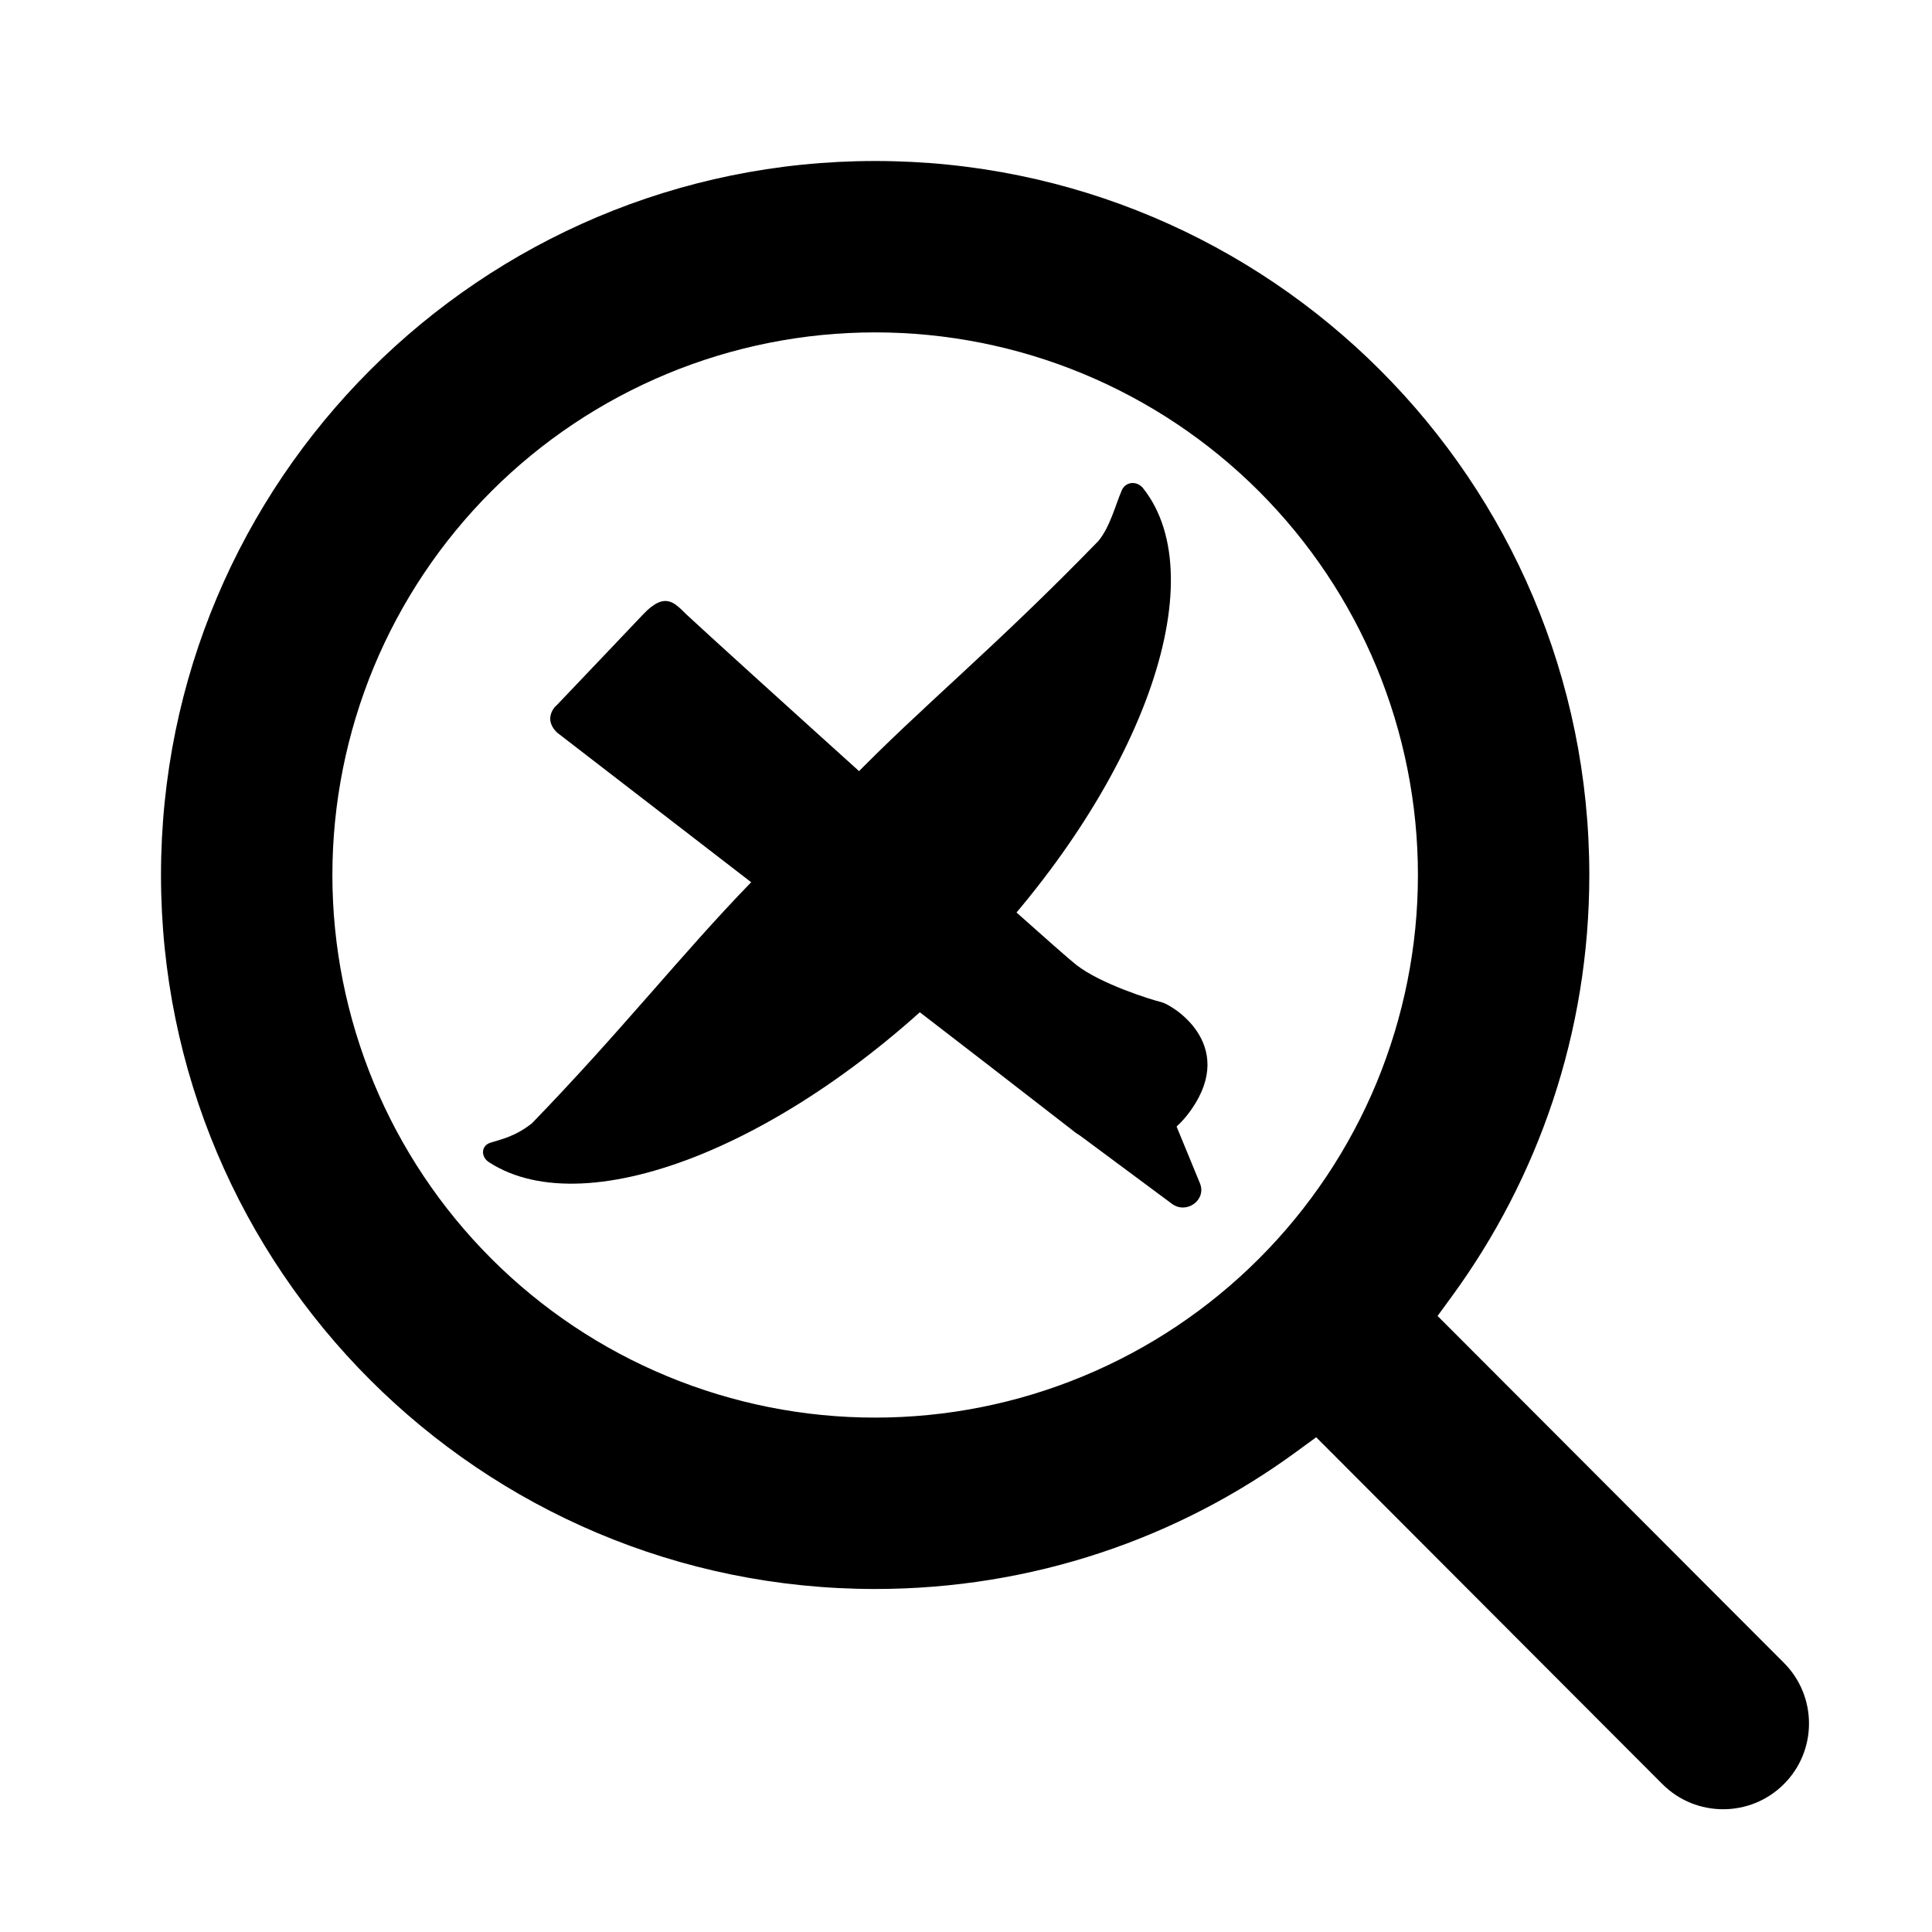
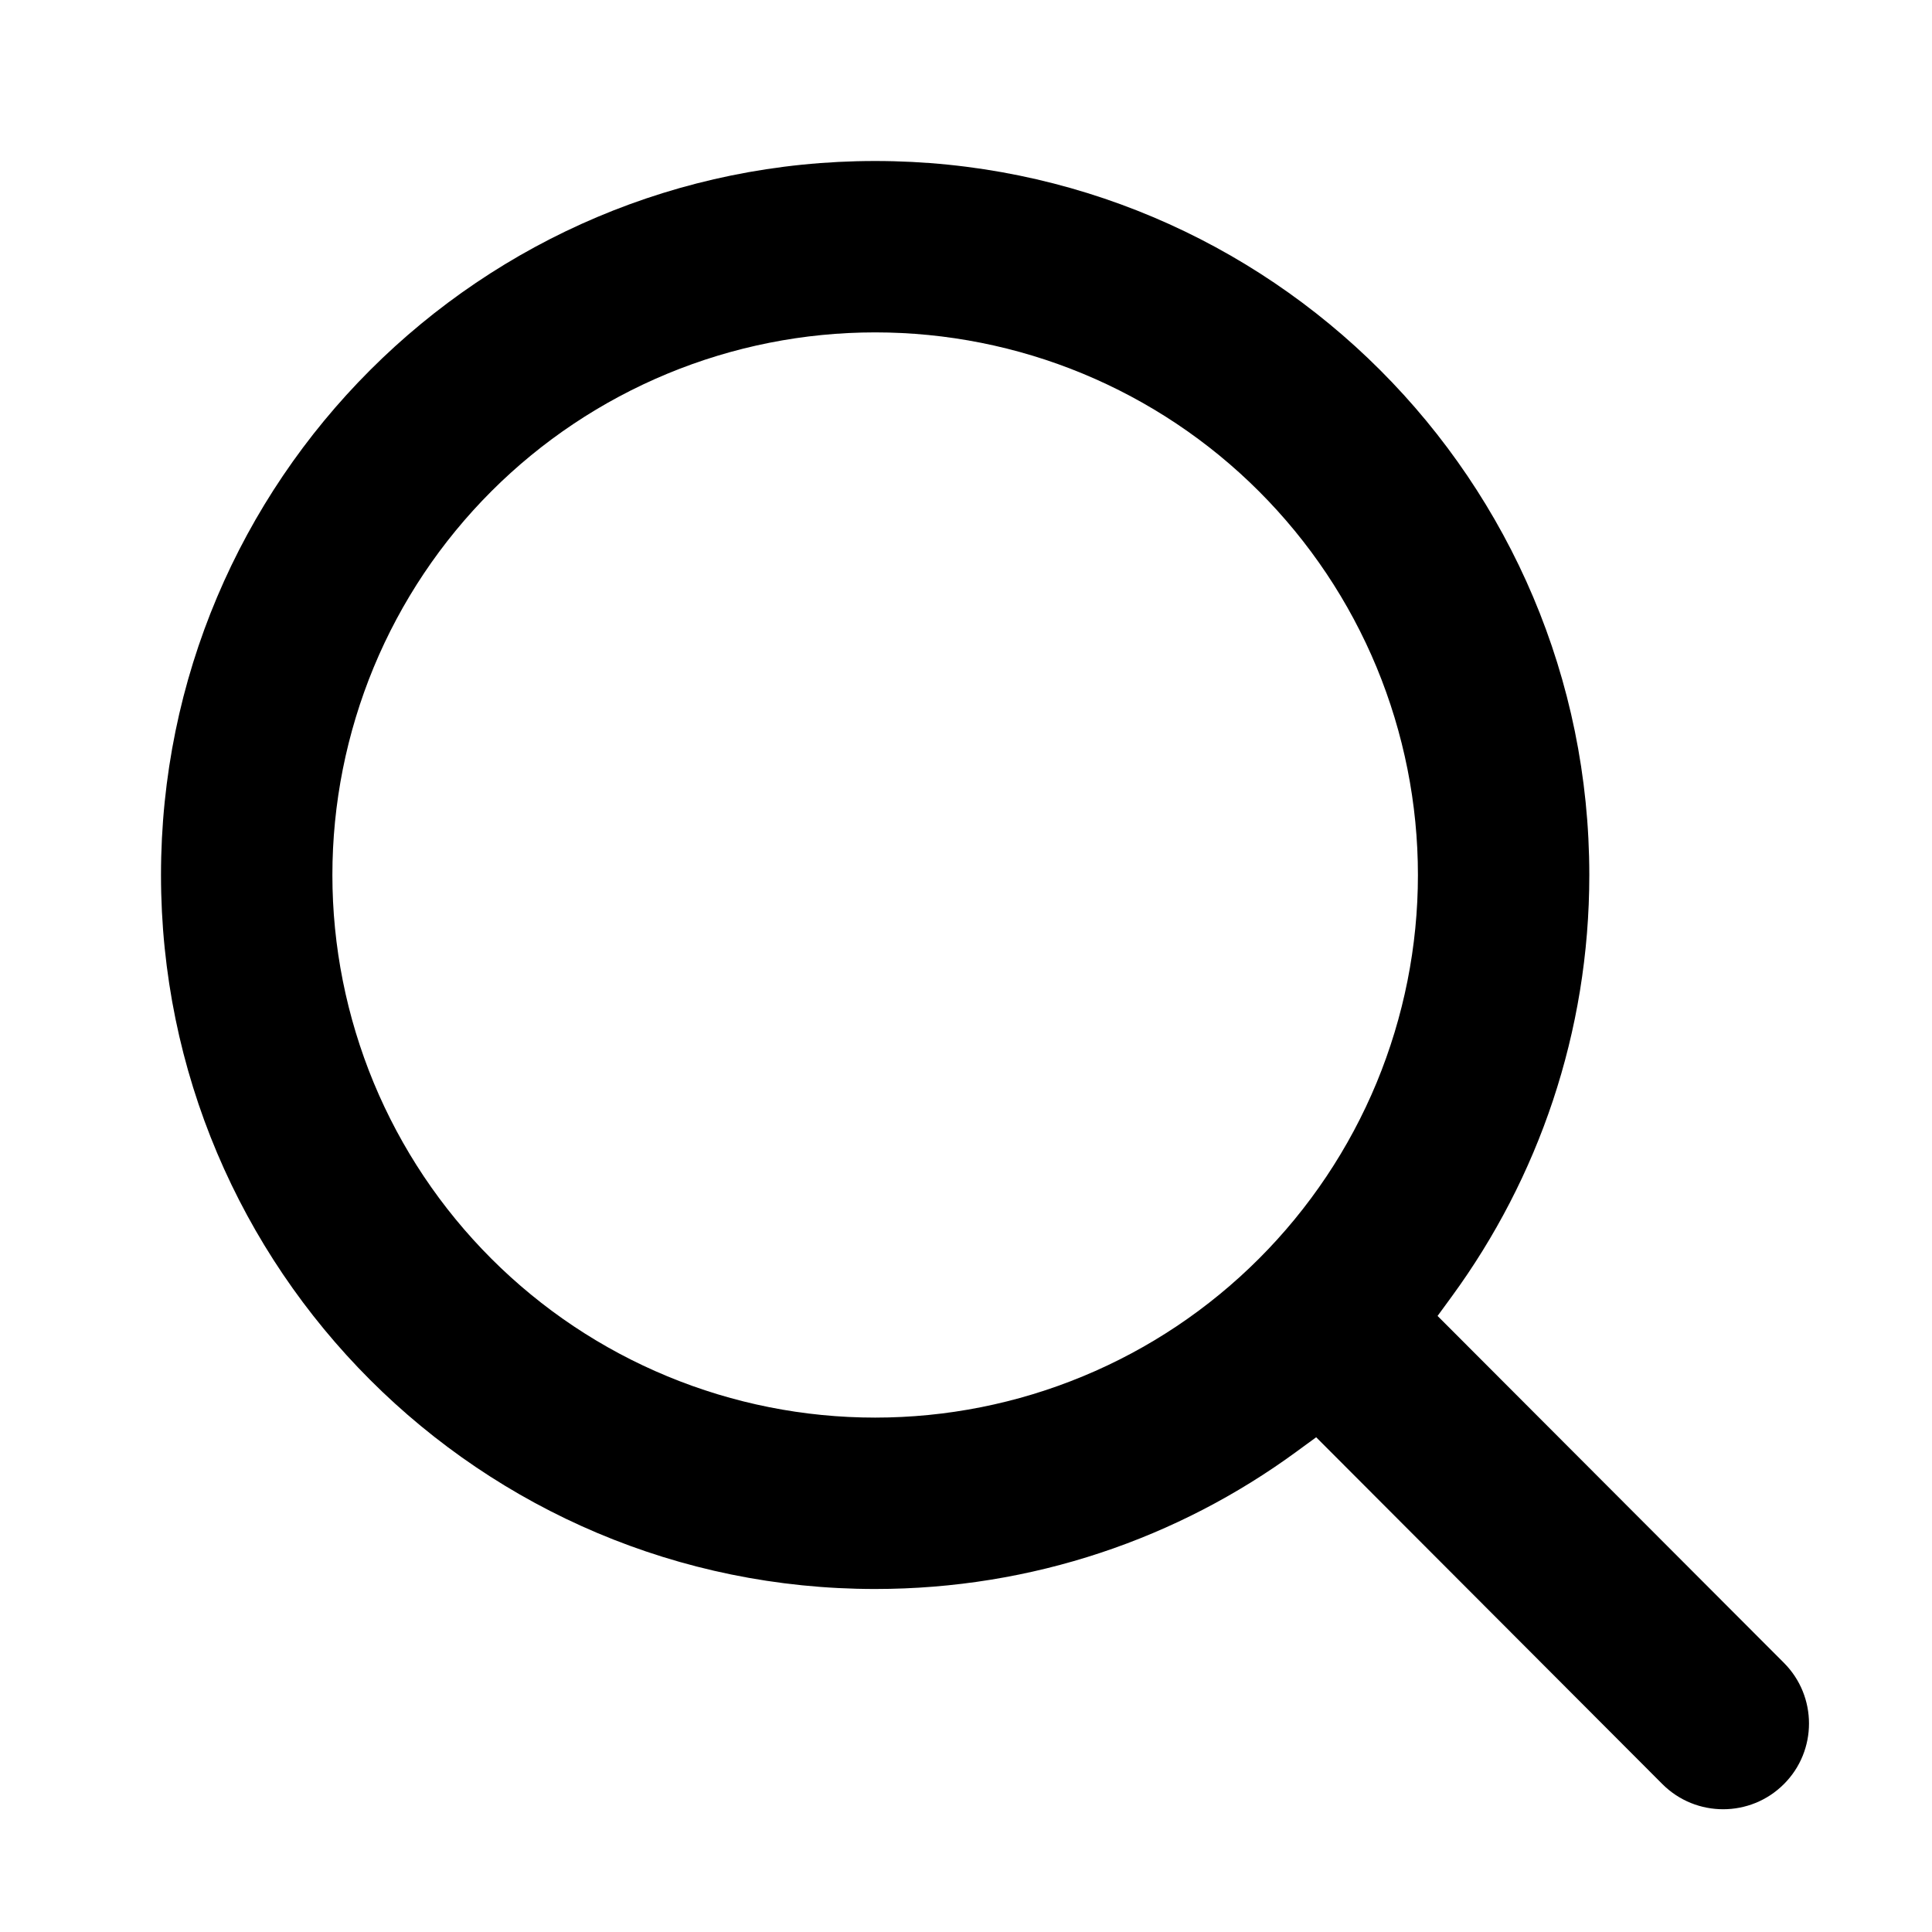
<svg xmlns="http://www.w3.org/2000/svg" viewBox="0 0 24 24" fill="currentColor">
  <path fill-rule="evenodd" clip-rule="evenodd" d="M18.037 16.102L17.858 16.347L22.16 20.656C22.576 21.072 22.576 21.748 22.16 22.163C21.744 22.579 21.068 22.579 20.652 22.164L16.35 17.854L16.104 18.034C14.637 19.108 12.83 19.739 10.871 19.739C5.971 19.739 2 15.769 2 10.87C2 5.97 5.971 2 10.871 2C15.772 2 19.743 5.97 19.743 10.87C19.743 12.827 19.108 14.635 18.037 16.102ZM10.871 17.61C11.757 17.61 12.634 17.436 13.452 17.097C14.27 16.759 15.013 16.262 15.639 15.636C16.265 15.01 16.762 14.267 17.101 13.449C17.439 12.631 17.614 11.755 17.614 10.87C17.614 9.984 17.439 9.108 17.101 8.29C16.762 7.472 16.265 6.729 15.639 6.103C15.013 5.477 14.27 4.981 13.452 4.642C12.634 4.303 11.757 4.129 10.871 4.129C9.986 4.129 9.109 4.303 8.291 4.642C7.473 4.981 6.73 5.477 6.104 6.103C5.478 6.729 4.981 7.472 4.642 8.29C4.304 9.108 4.129 9.984 4.129 10.87C4.129 11.755 4.304 12.631 4.642 13.449C4.981 14.267 5.478 15.01 6.104 15.636C6.73 16.262 7.473 16.759 8.291 17.097C9.109 17.436 9.986 17.61 10.871 17.61Z" fill="currentColor" />
-   <path d="M14.906 14.699C14.991 14.905 14.741 15.089 14.558 14.954L13.348 14.056C13.337 14.047 13.337 14.03 13.349 14.021L14.307 13.32C14.319 13.311 14.336 13.316 14.342 13.329L14.906 14.699Z" fill="currentColor" />
-   <path d="M12.044 11.981C9.902 14.188 7.307 15.236 6.075 14.438C5.971 14.371 5.974 14.233 6.092 14.195C6.227 14.153 6.397 14.119 6.606 13.956C7.72 12.807 8.467 11.85 9.325 10.966C9.731 10.547 10.136 10.13 10.563 9.69C11.449 8.777 12.34 8.064 13.646 6.719C13.79 6.542 13.853 6.284 13.935 6.091C13.983 5.98 14.124 5.97 14.2 6.065C15.102 7.203 14.186 9.774 12.044 11.981Z" fill="currentColor" />
-   <path d="M12.292 13.242L6.921 9.101C6.766 8.953 6.856 8.808 6.921 8.755C7.185 8.477 7.77 7.864 7.99 7.631C8.265 7.341 8.383 7.493 8.525 7.631C8.908 7.991 13.066 11.75 13.37 11.986C13.673 12.223 14.3 12.419 14.427 12.449C14.555 12.479 15.37 12.966 14.799 13.784C14.343 14.438 13.656 14.252 13.37 14.077L12.292 13.242Z" fill="currentColor" />
</svg>
